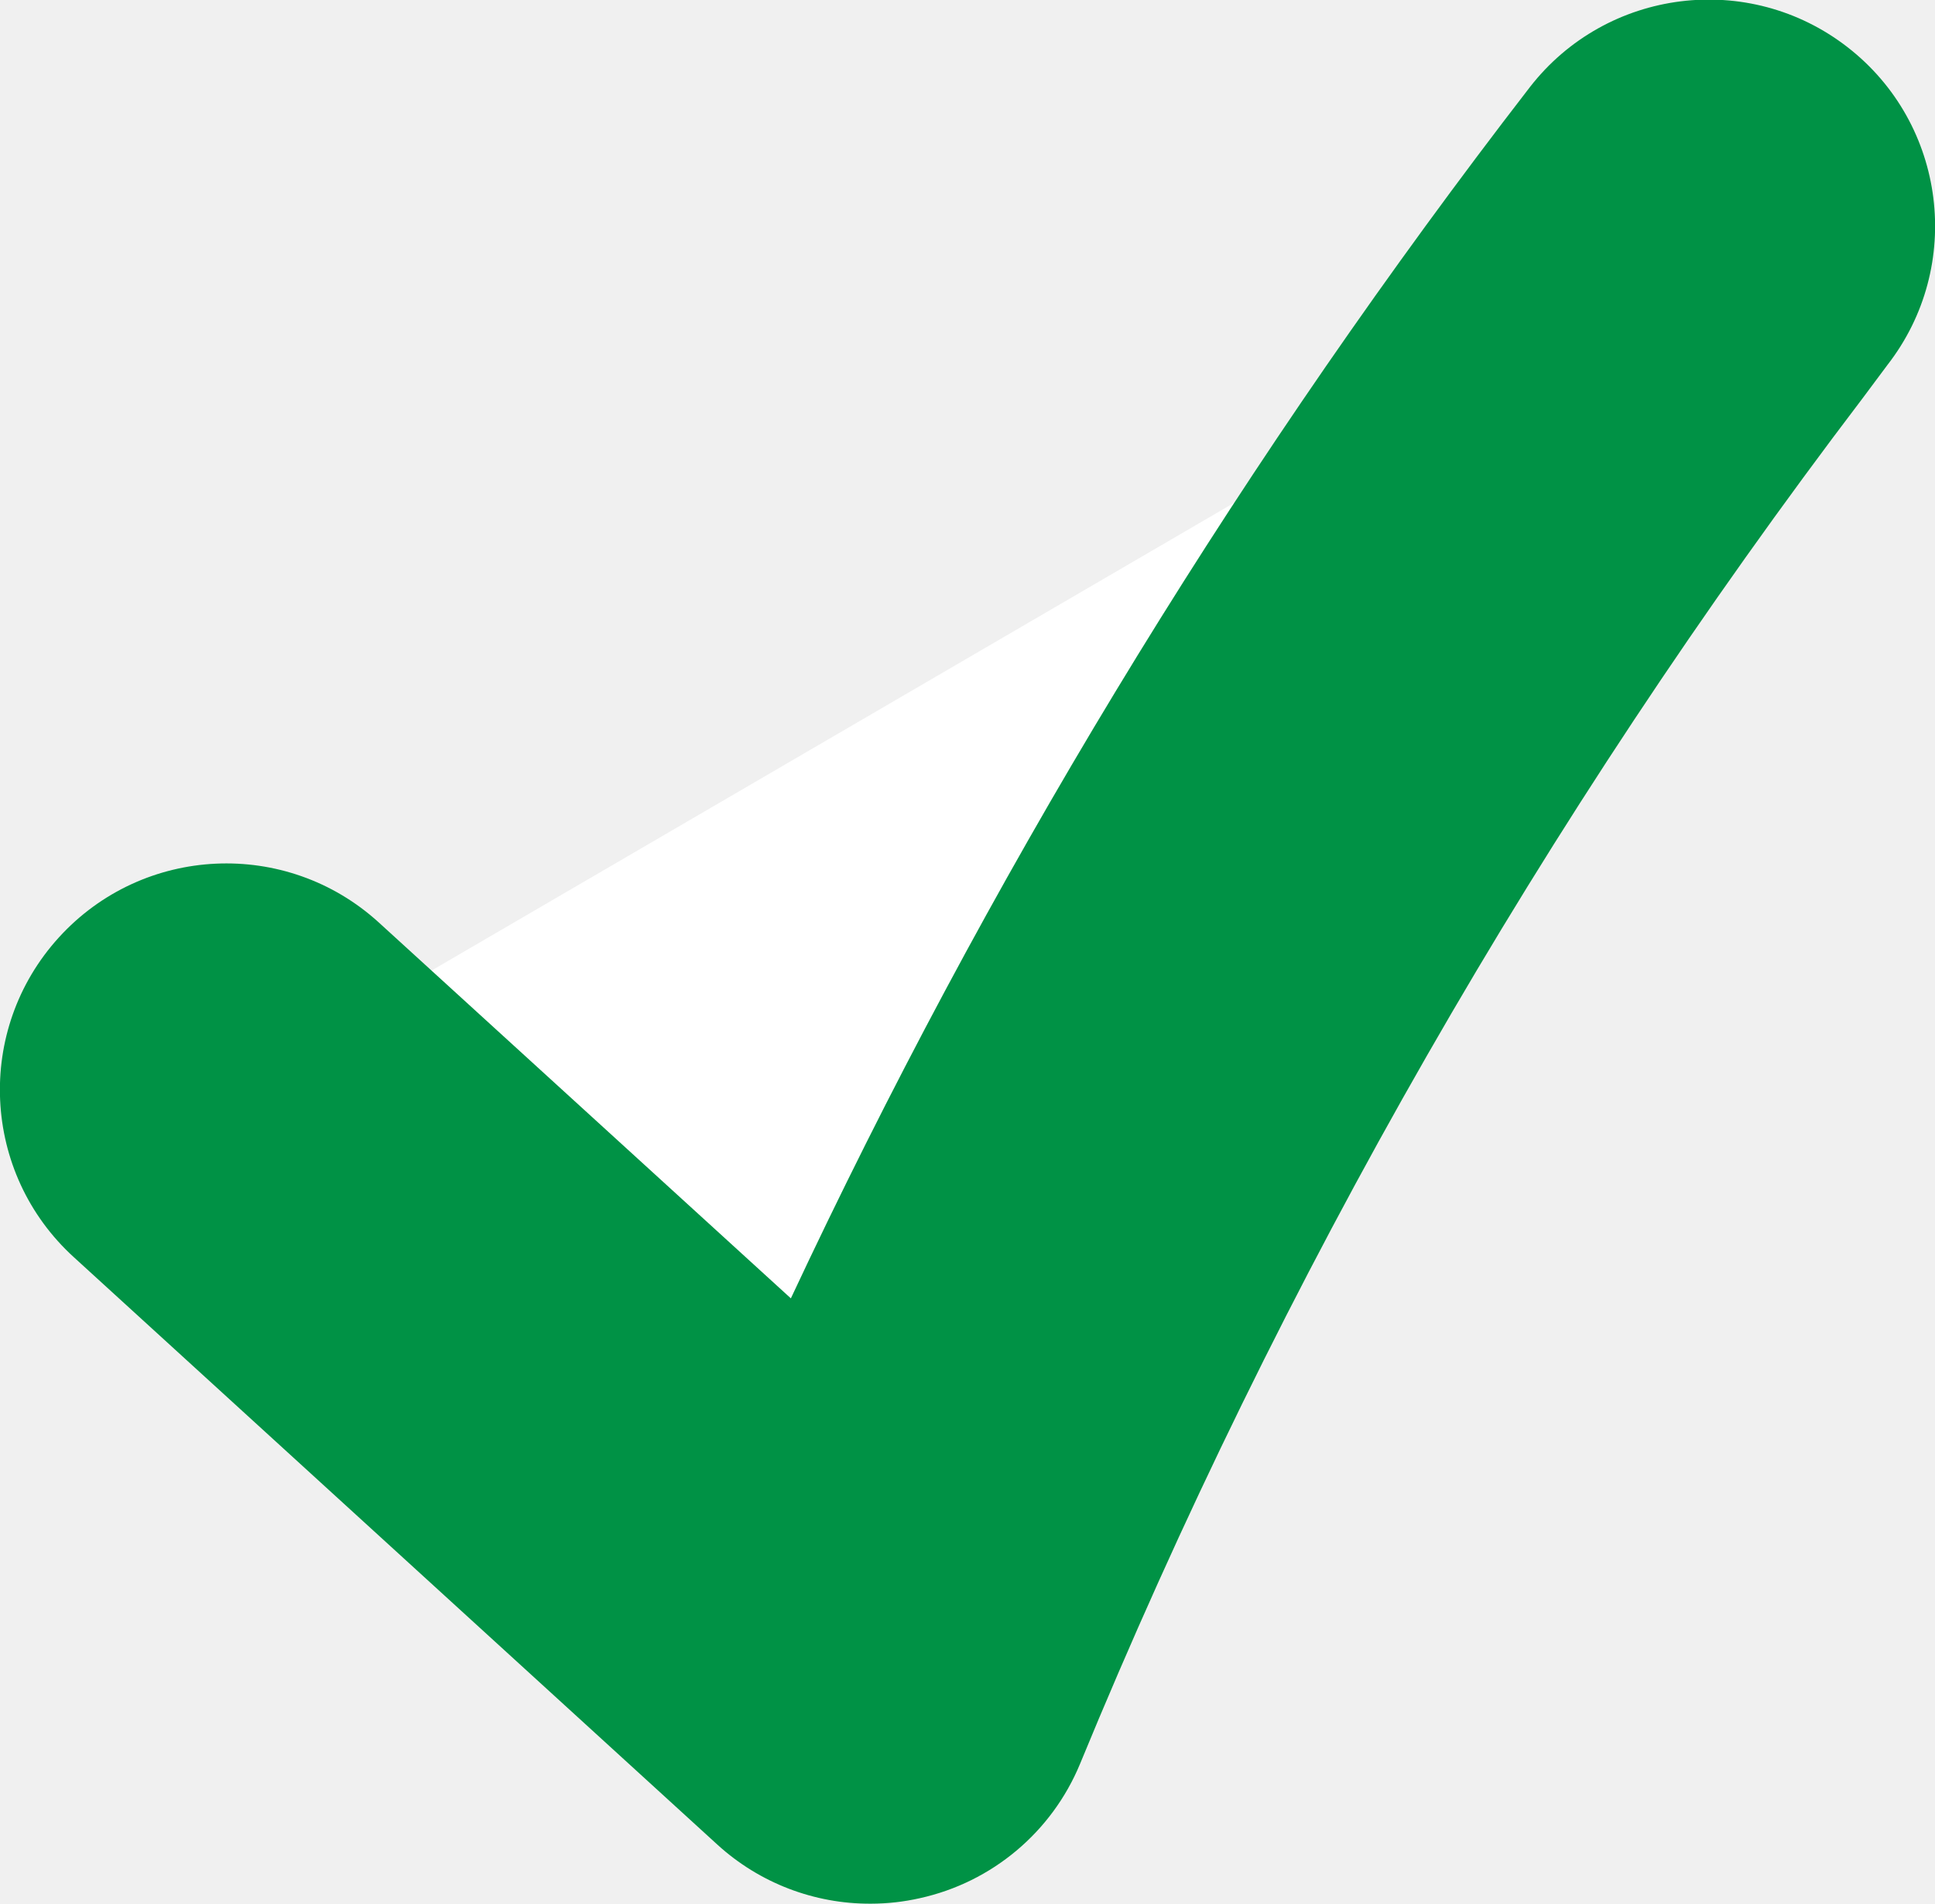
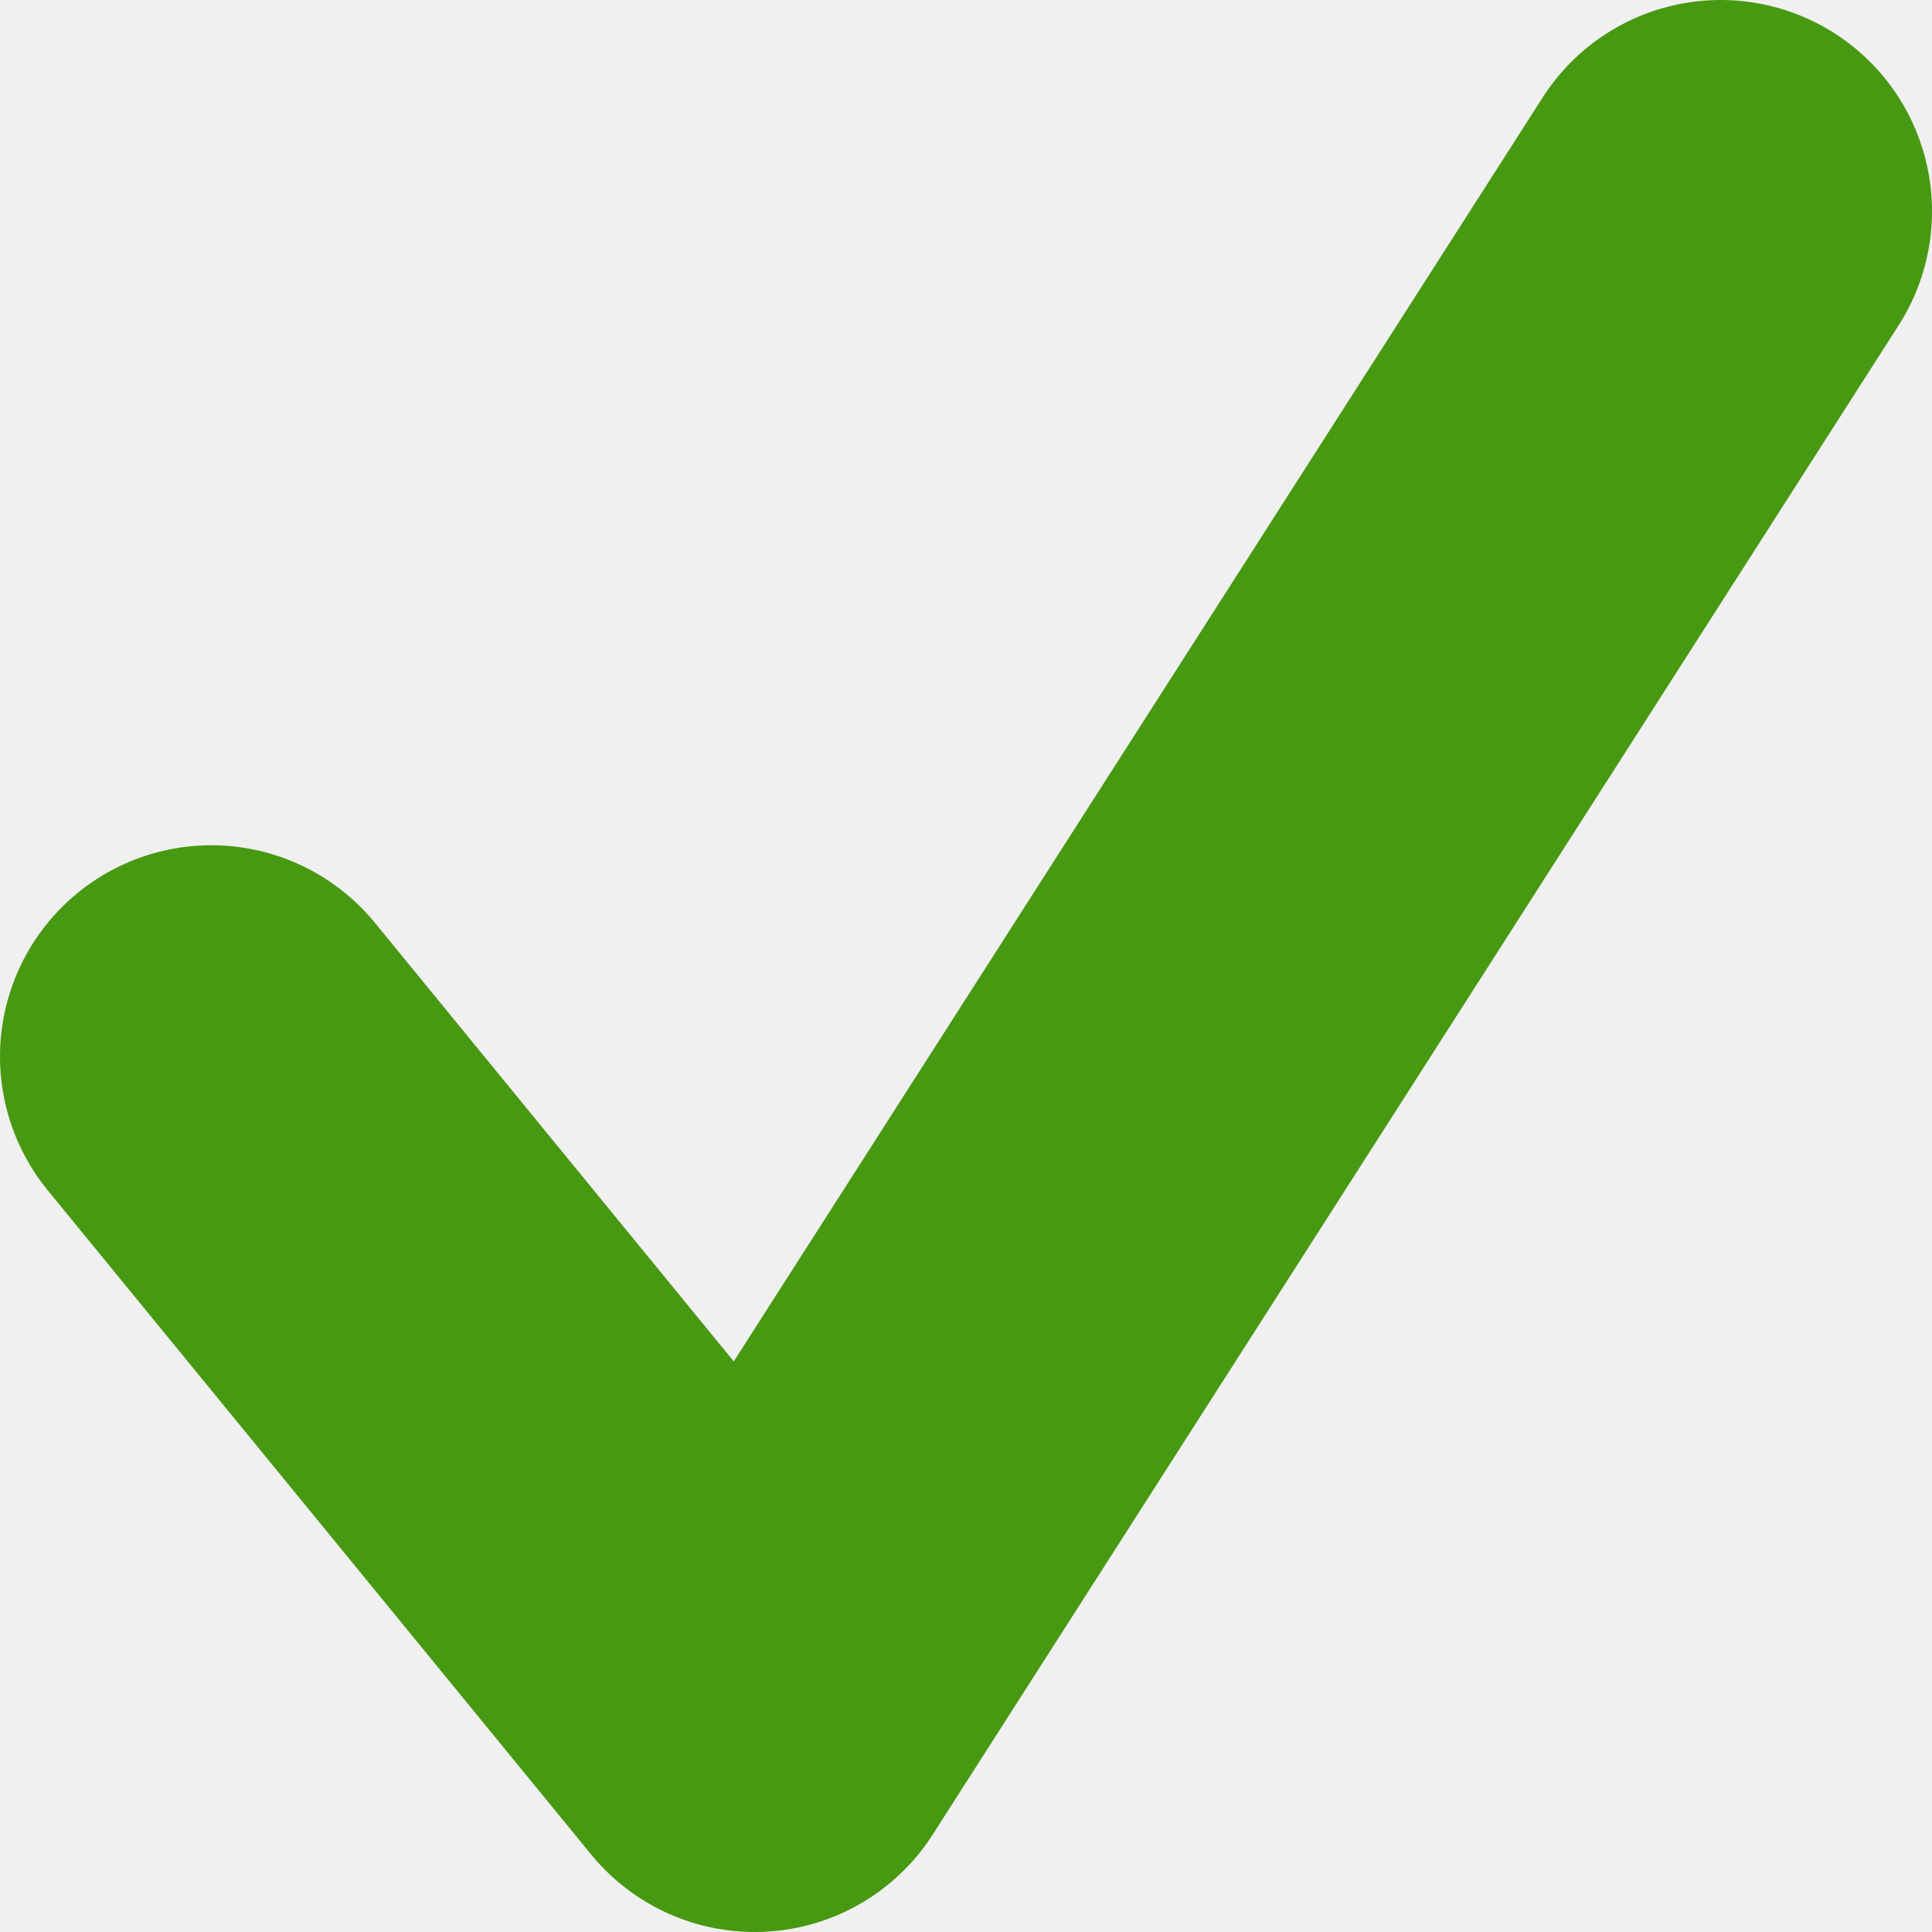
- <svg xmlns="http://www.w3.org/2000/svg" viewBox="0 0 63.1 62.08">
+ <svg xmlns="http://www.w3.org/2000/svg" viewBox="0 0 32 32">
  <defs>
-     <style>.cls-1{fill:#fff;}.cls-2{fill:#009245;}</style>
+     <style>.cls-1{fill:none;stroke:#479911;stroke-linecap:round;stroke-linejoin:round;stroke-width:7px;}</style>
  </defs>
  <g id="Vrstva_2" data-name="Vrstva 2">
-     <g id="tick">
-       <path class="cls-1" d="M7.38,35.55l21,19.15A204.73,204.73,0,0,1,54.87,8.49l.85-1.11" />
-       <path class="cls-2" d="M28.4,62.08a7.37,7.37,0,0,1-5-1.92L2.41,41a7.38,7.38,0,0,1,9.94-10.92L25.79,42.34A211.32,211.32,0,0,1,49,4l.89-1.16a7.38,7.38,0,1,1,11.66,9.06L60.73,13A198.25,198.25,0,0,0,35.22,57.52,7.37,7.37,0,0,1,30,61.9,7.29,7.29,0,0,1,28.4,62.08Z" />
+     <g id="tick2">
+       <polyline class="cls-1" points="3.5 17.5 12.5 28.5 28.5 3.5" />
    </g>
  </g>
</svg>
